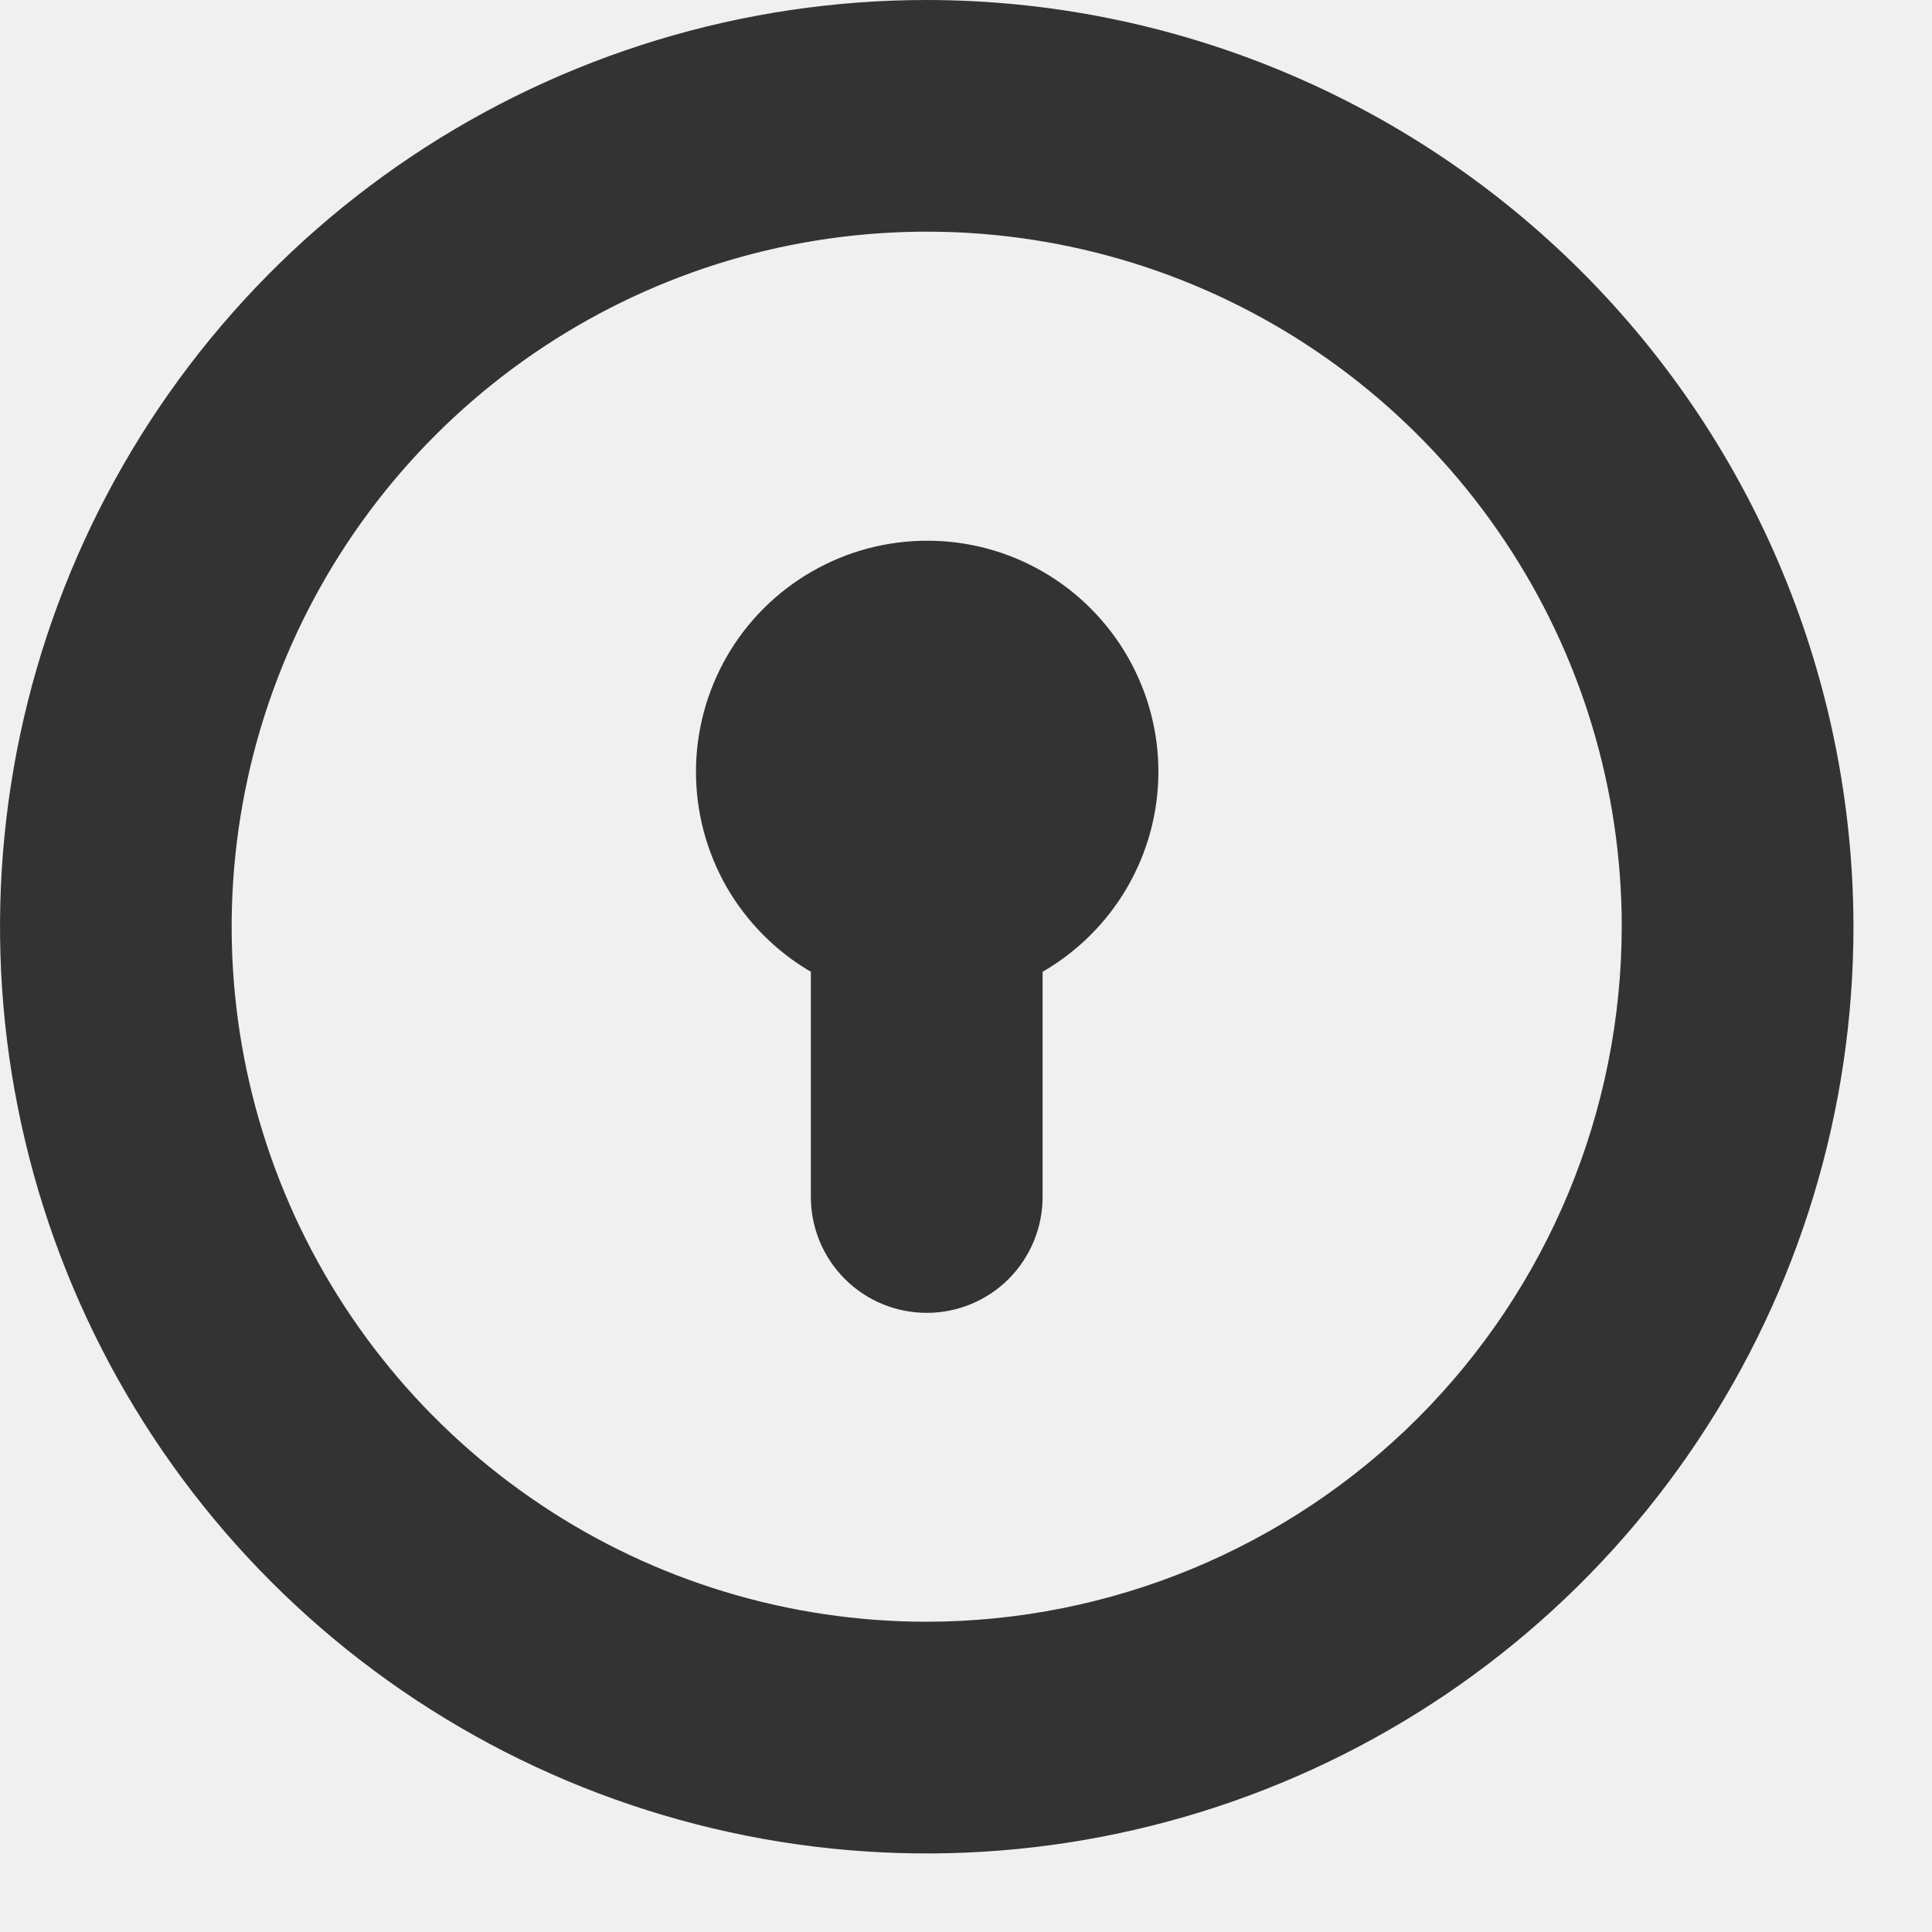
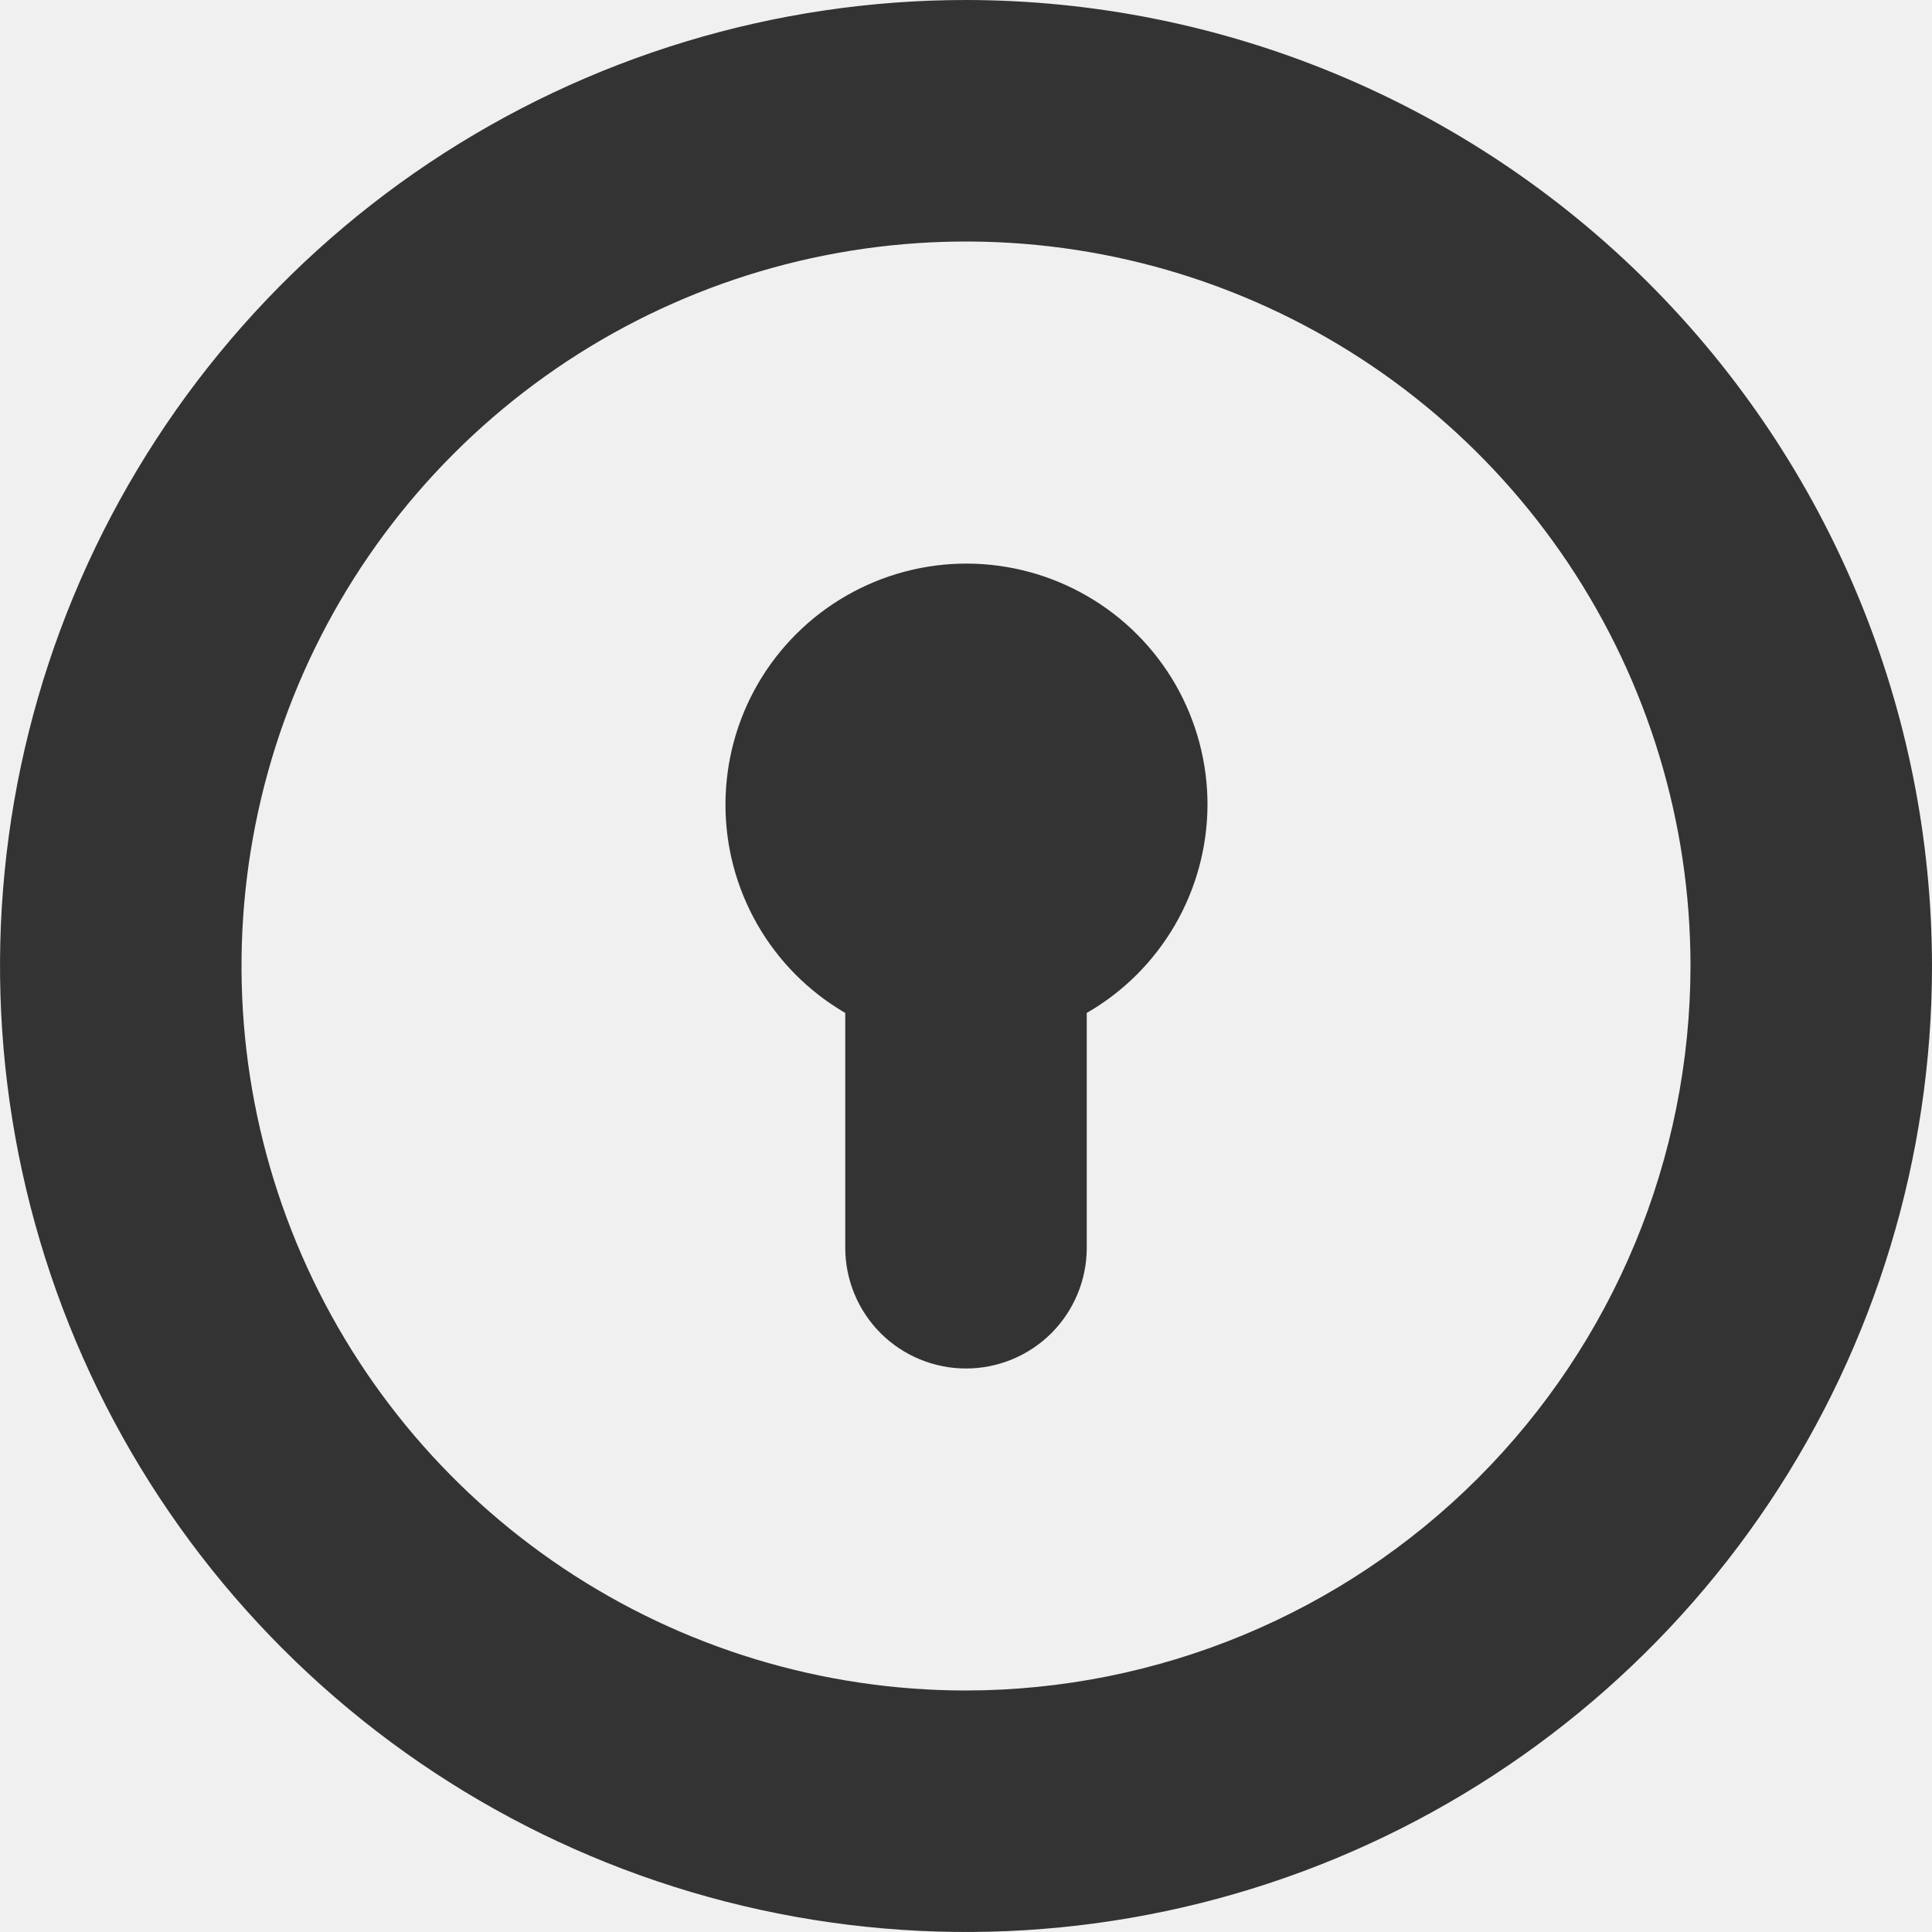
- <svg xmlns="http://www.w3.org/2000/svg" width="17" height="17" viewBox="0 0 17 17" fill="none">
-   <g clip-path="url(#clip0_2005_3124)">
-     <path d="M8.154 0C6.542 0 4.965 0.478 3.624 1.374C2.283 2.27 1.238 3.544 0.621 5.034C0.004 6.524 -0.158 8.163 0.157 9.745C0.471 11.327 1.248 12.78 2.388 13.92C3.529 15.061 4.982 15.837 6.564 16.152C8.145 16.467 9.785 16.305 11.275 15.688C12.765 15.071 14.039 14.026 14.934 12.685C15.831 11.344 16.309 9.767 16.309 8.154C16.306 5.992 15.447 3.92 13.918 2.391C12.389 0.862 10.316 0.002 8.154 0V0ZM8.154 14.27C6.945 14.27 5.762 13.912 4.757 13.239C3.751 12.567 2.967 11.612 2.504 10.495C2.041 9.377 1.92 8.148 2.156 6.961C2.392 5.775 2.975 4.685 3.83 3.83C4.685 2.975 5.775 2.392 6.961 2.156C8.148 1.92 9.377 2.041 10.495 2.504C11.612 2.967 12.567 3.751 13.239 4.757C13.912 5.762 14.27 6.945 14.27 8.154C14.268 9.776 13.623 11.33 12.477 12.477C11.33 13.623 9.776 14.268 8.154 14.27ZM10.193 6.795C10.192 7.152 10.097 7.501 9.918 7.809C9.739 8.117 9.482 8.373 9.174 8.551V10.533C9.174 10.803 9.066 11.062 8.875 11.254C8.684 11.445 8.425 11.552 8.154 11.552C7.884 11.552 7.625 11.445 7.434 11.254C7.242 11.062 7.135 10.803 7.135 10.533V8.551C6.827 8.371 6.571 8.113 6.393 7.804C6.216 7.494 6.123 7.143 6.124 6.786C6.125 6.429 6.22 6.079 6.399 5.77C6.579 5.461 6.836 5.205 7.146 5.028C7.455 4.85 7.806 4.757 8.163 4.758C8.52 4.758 8.871 4.853 9.179 5.032C9.488 5.211 9.744 5.469 9.922 5.778C10.1 6.088 10.194 6.438 10.193 6.795Z" fill="#333333" />
-   </g>
-   <defs>
-     <clipPath id="clip0_2005_3124">
-       <rect width="16.309" height="16.309" fill="white" />
-     </clipPath>
-   </defs>
+ <svg xmlns="http://www.w3.org/2000/svg" width="24" height="24" viewBox="0 0 24 24" fill="none">
+   <path d="M12 0C9.627 0 7.307 0.704 5.333 2.022C3.36 3.341 1.822 5.215 0.913 7.408C0.005 9.601 -0.232 12.013 0.231 14.341C0.694 16.669 1.836 18.807 3.515 20.485C5.193 22.163 7.331 23.306 9.659 23.769C11.987 24.232 14.399 23.995 16.592 23.087C18.785 22.178 20.659 20.64 21.978 18.667C23.296 16.694 24 14.373 24 12C23.997 8.818 22.731 5.768 20.482 3.519C18.232 1.269 15.181 0.003 12 0V0ZM12 21C10.22 21 8.48 20.472 7 19.483C5.52 18.494 4.366 17.089 3.685 15.444C3.004 13.8 2.826 11.99 3.173 10.244C3.52 8.498 4.377 6.895 5.636 5.636C6.895 4.377 8.498 3.52 10.244 3.173C11.99 2.826 13.8 3.004 15.444 3.685C17.089 4.366 18.494 5.52 19.483 7C20.472 8.48 21 10.22 21 12C20.997 14.386 20.048 16.674 18.361 18.361C16.674 20.048 14.386 20.997 12 21ZM15 10C14.998 10.524 14.858 11.039 14.595 11.492C14.332 11.945 13.954 12.322 13.5 12.583V15.5C13.5 15.898 13.342 16.279 13.061 16.561C12.779 16.842 12.398 17 12 17C11.602 17 11.221 16.842 10.939 16.561C10.658 16.279 10.5 15.898 10.5 15.5V12.583C10.046 12.319 9.669 11.94 9.408 11.484C9.147 11.028 9.01 10.512 9.012 9.986C9.014 9.461 9.153 8.945 9.417 8.491C9.681 8.037 10.06 7.66 10.515 7.399C10.971 7.137 11.488 7 12.013 7.001C12.538 7.003 13.054 7.142 13.508 7.406C13.963 7.669 14.34 8.048 14.602 8.503C14.863 8.958 15.001 9.475 15 10Z" fill="#333333" />
</svg>
